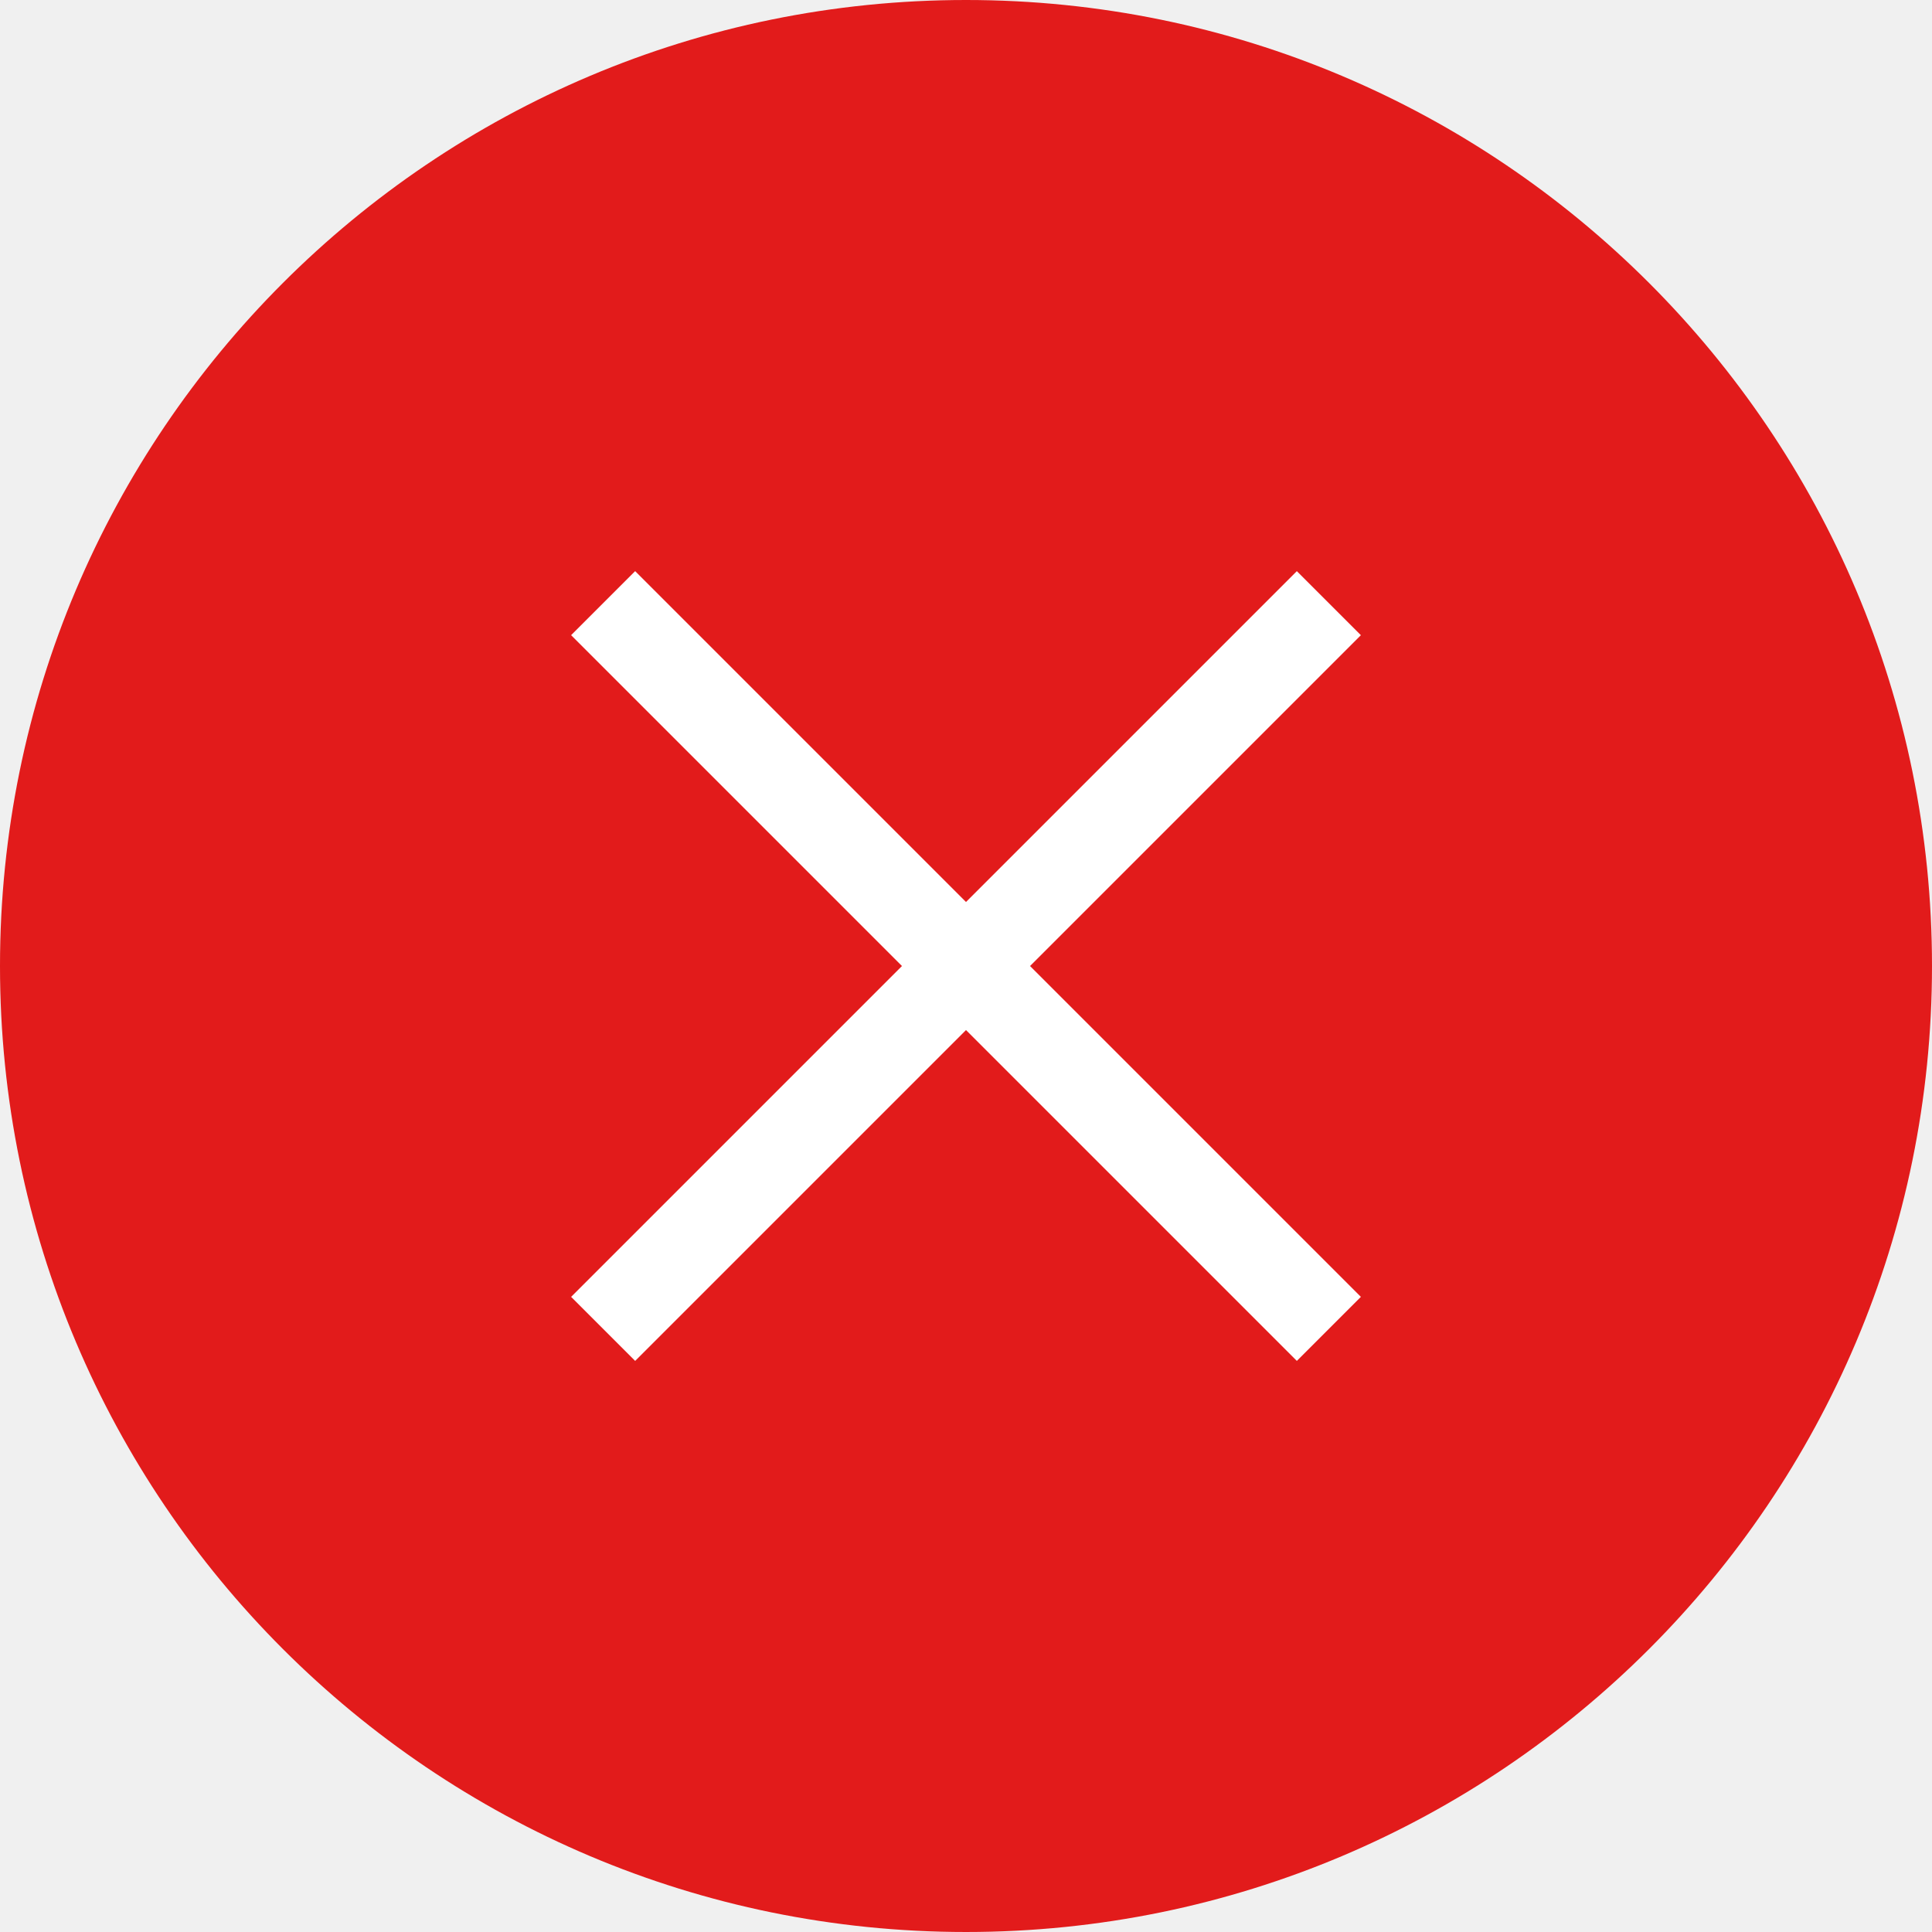
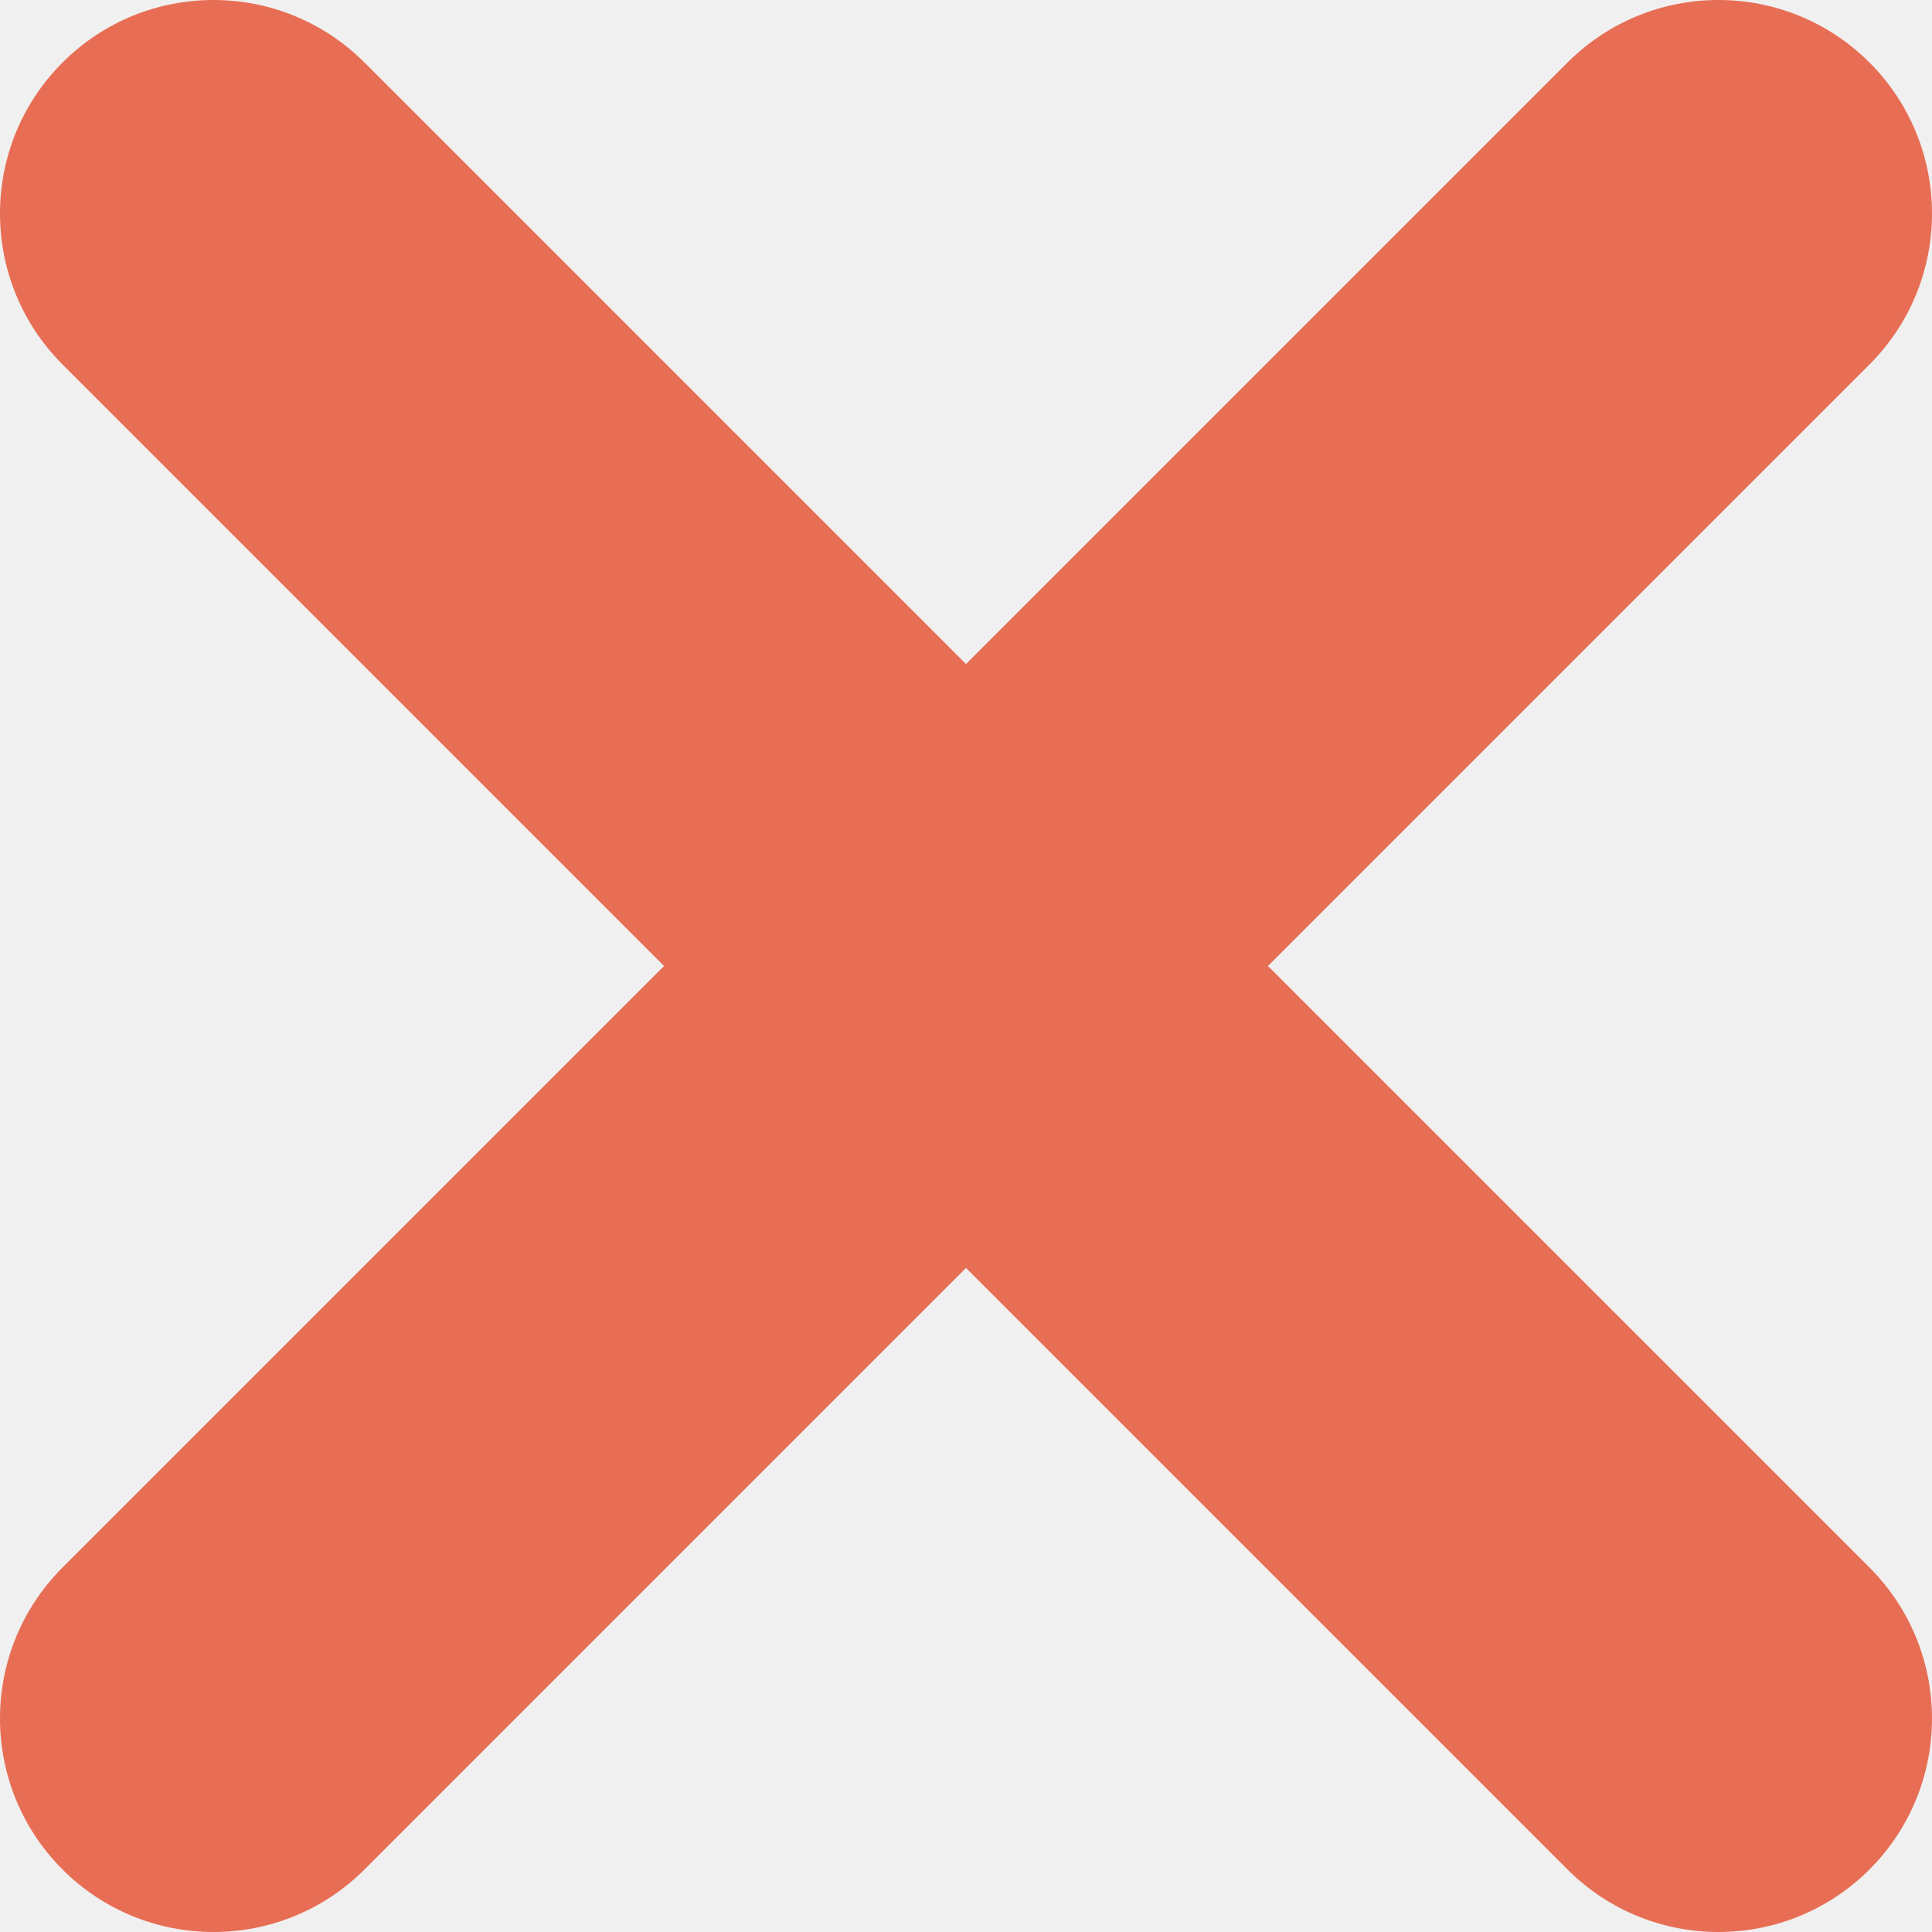
- <svg xmlns="http://www.w3.org/2000/svg" version="1.1" id="Layer_1" x="0px" y="0px" viewBox="0 0 511.999 511.999" style="enable-background:new 0 0 511.999 511.999;" xml:space="preserve">
-   <circle style="fill:#E21B1B;" cx="255.999" cy="255.999" r="255.999" />
-   <g>
-     <rect x="244.002" y="120.008" transform="matrix(0.7071 -0.7071 0.7071 0.7071 -106.0397 256.0022)" style="fill:#FFFFFF;" width="24" height="271.988" />
-     <rect x="120.008" y="244.007" transform="matrix(0.7071 -0.7071 0.7071 0.7071 -106.0428 256.0035)" style="fill:#FFFFFF;" width="271.988" height="24" />
-   </g>
-   <g>
- </g>
-   <g>
- </g>
-   <g>
- </g>
-   <g>
- </g>
-   <g>
- </g>
-   <g>
- </g>
-   <g>
- </g>
-   <g>
- </g>
-   <g>
- </g>
-   <g>
- </g>
-   <g>
- </g>
-   <g>
- </g>
-   <g>
- </g>
-   <g>
- </g>
-   <g>
- </g>
+ <svg xmlns="http://www.w3.org/2000/svg" height="511.992pt" viewBox="0 0 511.992 511.992" width="511.992pt">
+   <path d="m415.402 495.422-159.406-159.41-159.406 159.41c-22.098 22.094-57.922 22.094-80.02 0-22.094-22.098-22.094-57.922 0-80.02l159.41-159.406-159.41-159.406c-22.094-22.098-22.094-57.922 0-80.02 22.098-22.094 57.922-22.094 80.02 0l159.406 159.41 159.406-159.41c22.098-22.094 57.922-22.094 80.02 0 22.094 22.098 22.094 57.922 0 80.02l-159.41 159.406 159.41 159.406c22.094 22.098 22.094 57.922 0 80.02-22.098 22.094-57.922 22.094-80.02 0zm0 0" fill="#e76e54" />
</svg>
